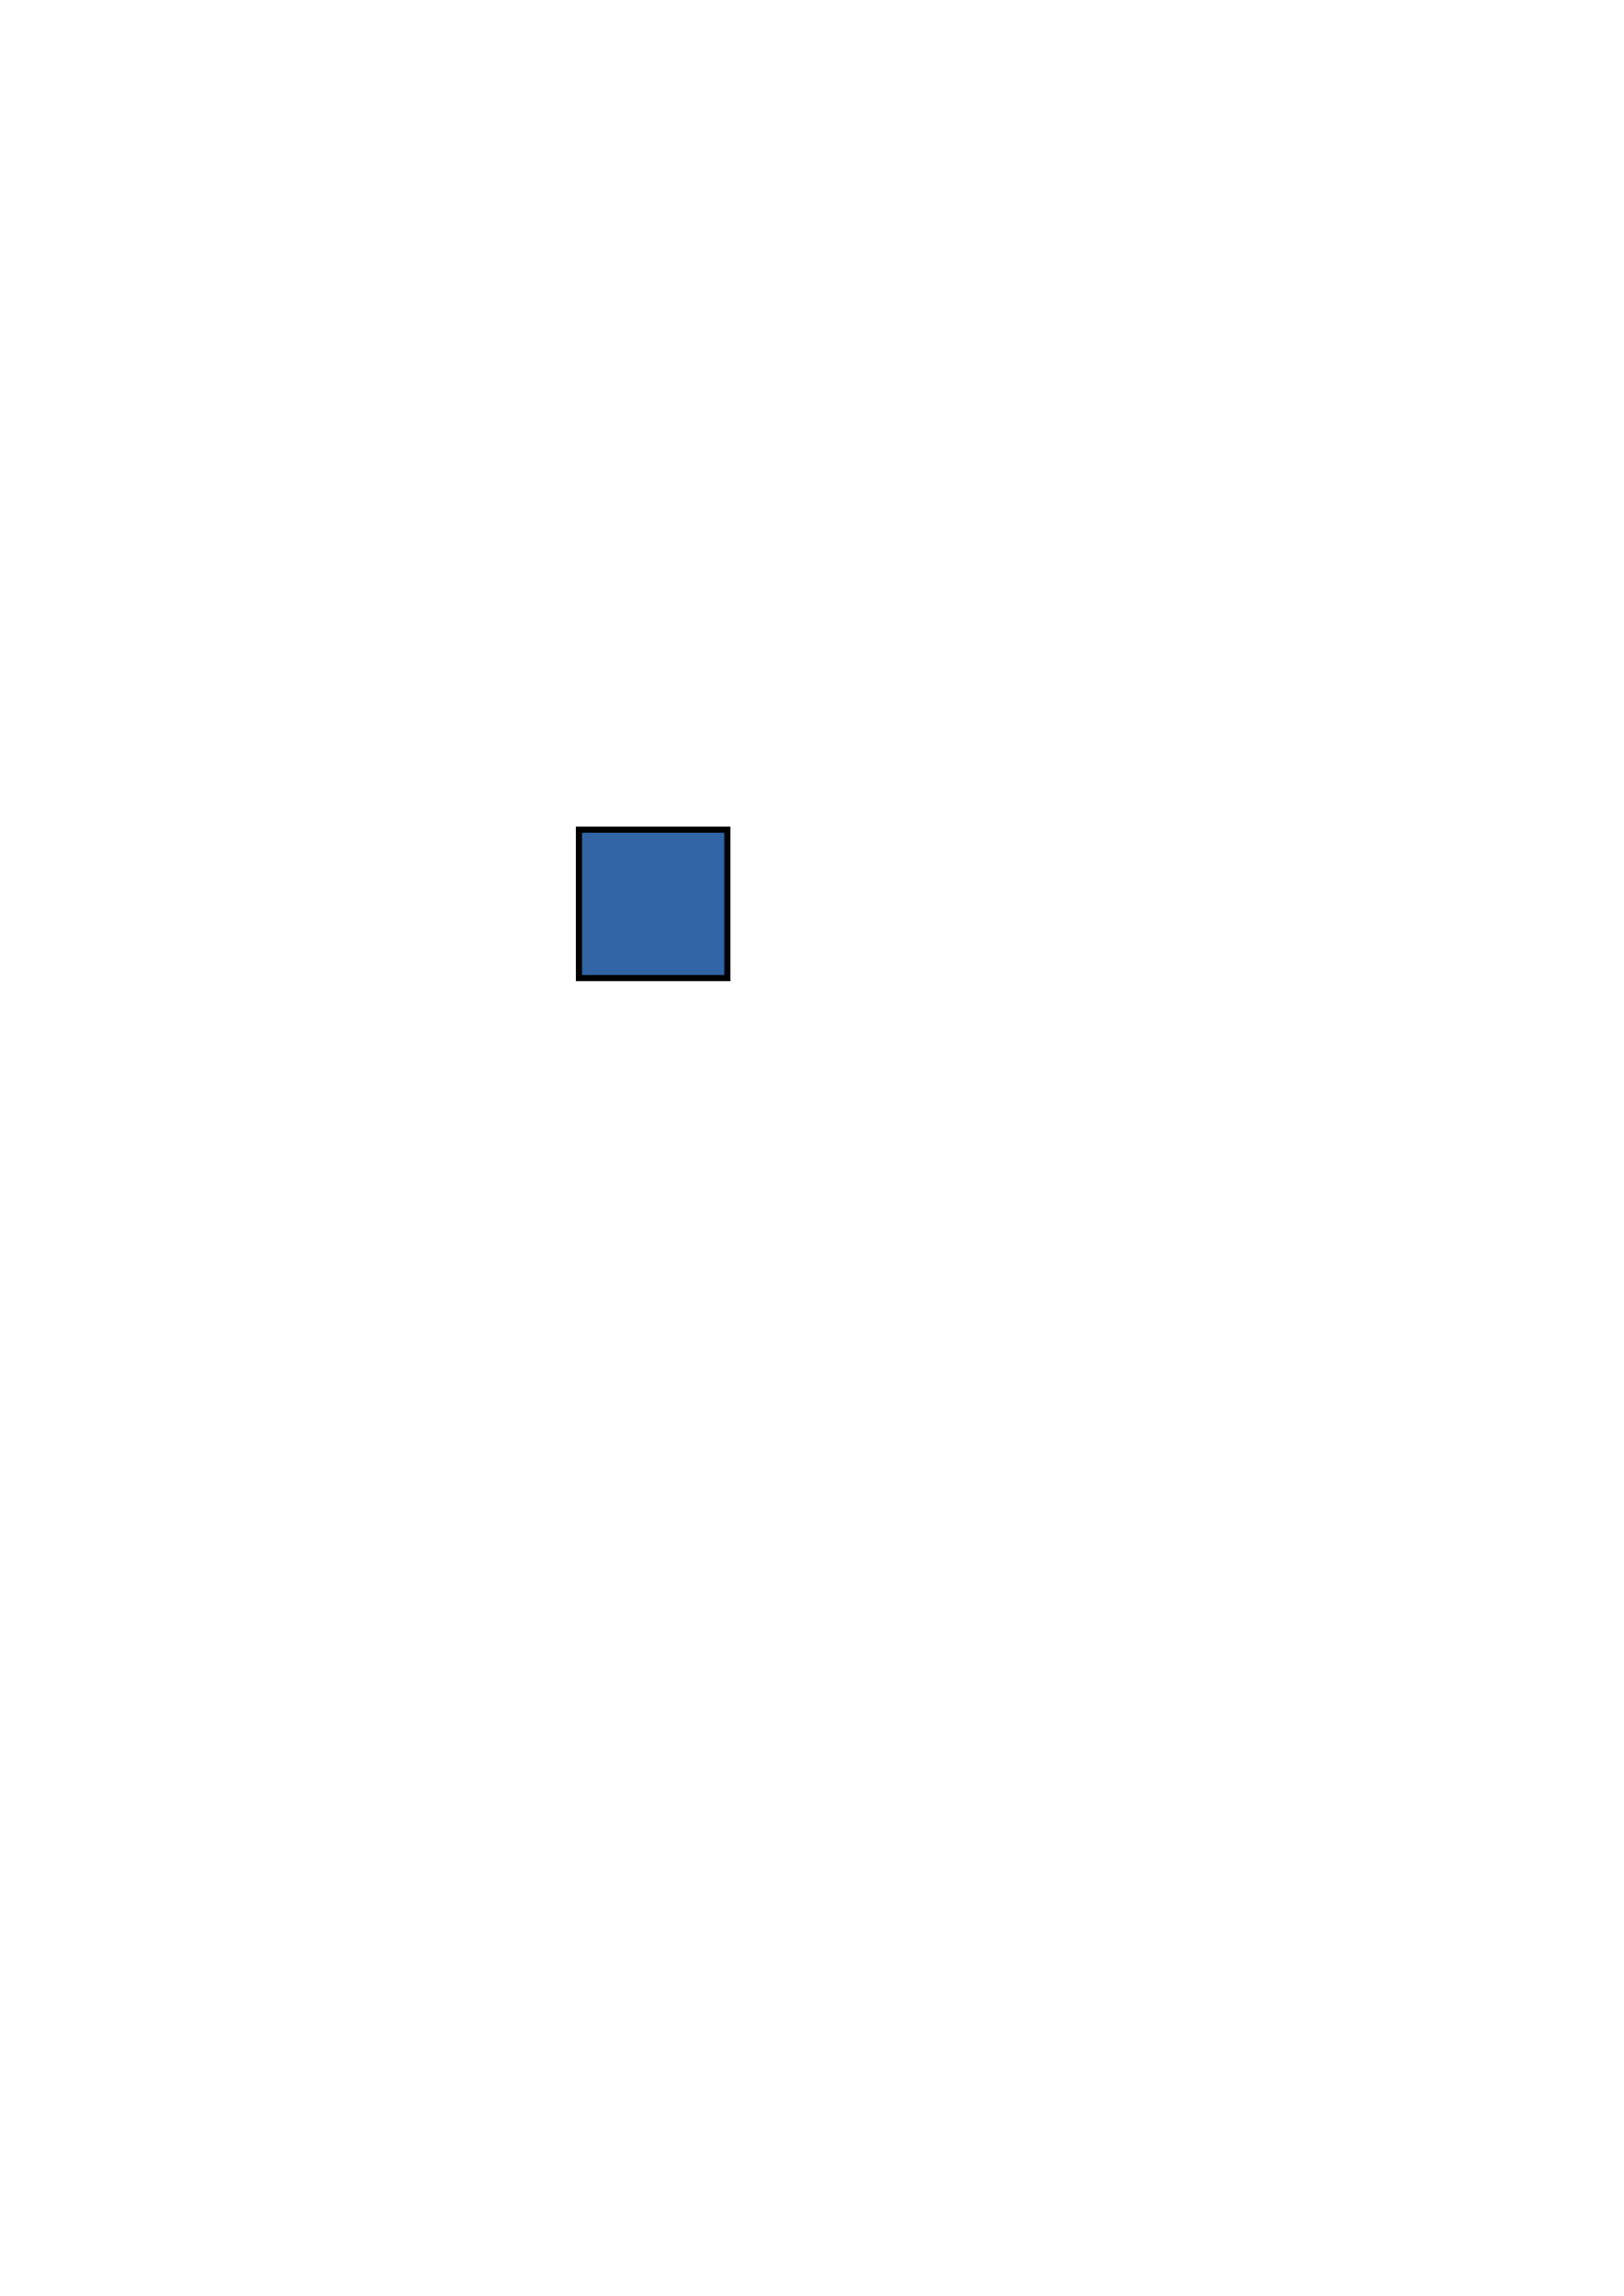
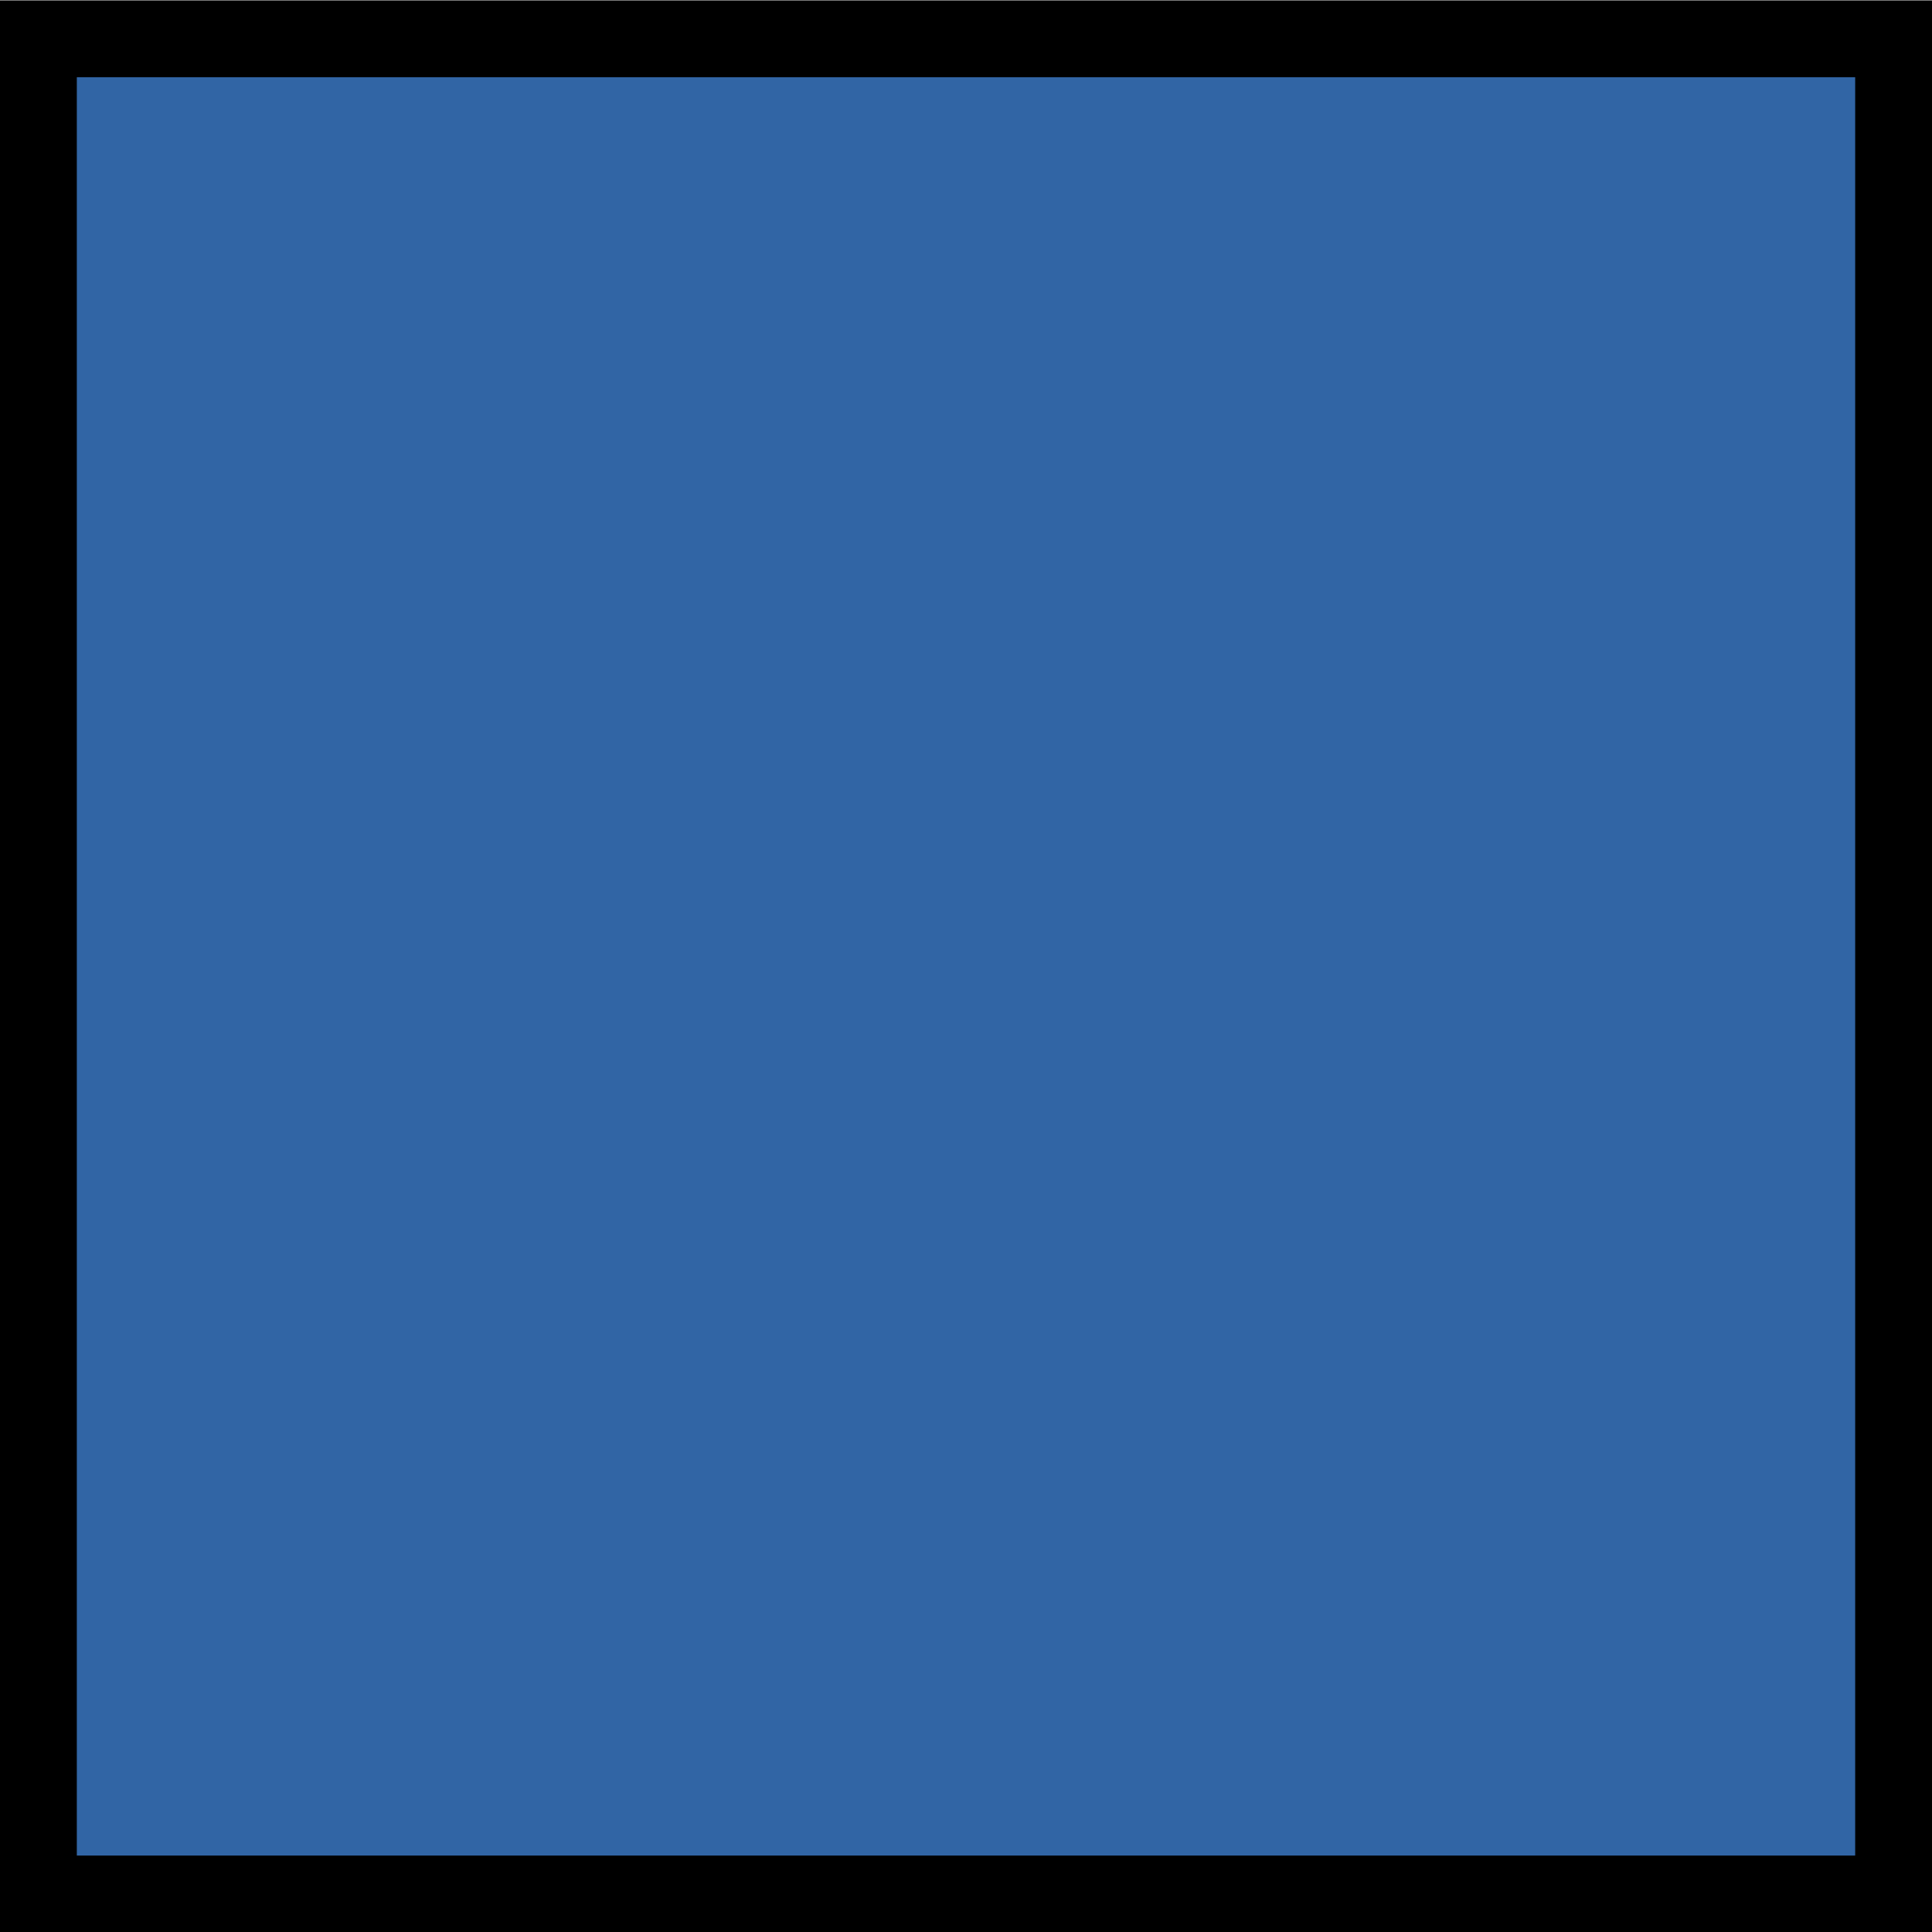
- <svg xmlns="http://www.w3.org/2000/svg" width="210mm" height="297mm" viewBox="0 0 210 297" version="1.1" id="svg1">
+ <svg xmlns="http://www.w3.org/2000/svg" width="19.2" height="19.2" viewBox="0 0 5.08 5.08" version="1.1" id="svg1">
  <defs id="defs1" />
  <g id="layer1">
-     <rect style="fill:#3165a5;stroke-width:0.794;fill-opacity:1;stroke:#000000;stroke-opacity:1;stroke-dasharray:none" id="rect1" width="19.2" height="19.2" x="74.874" y="107.319" />
+     <rect style="fill:#3165a5;fill-opacity:1;stroke:#000000;stroke-width:0.202;stroke-dasharray:none;stroke-opacity:1" id="rect1" width="4.878" height="4.878" x="0.101" y="0.102" />
  </g>
</svg>
